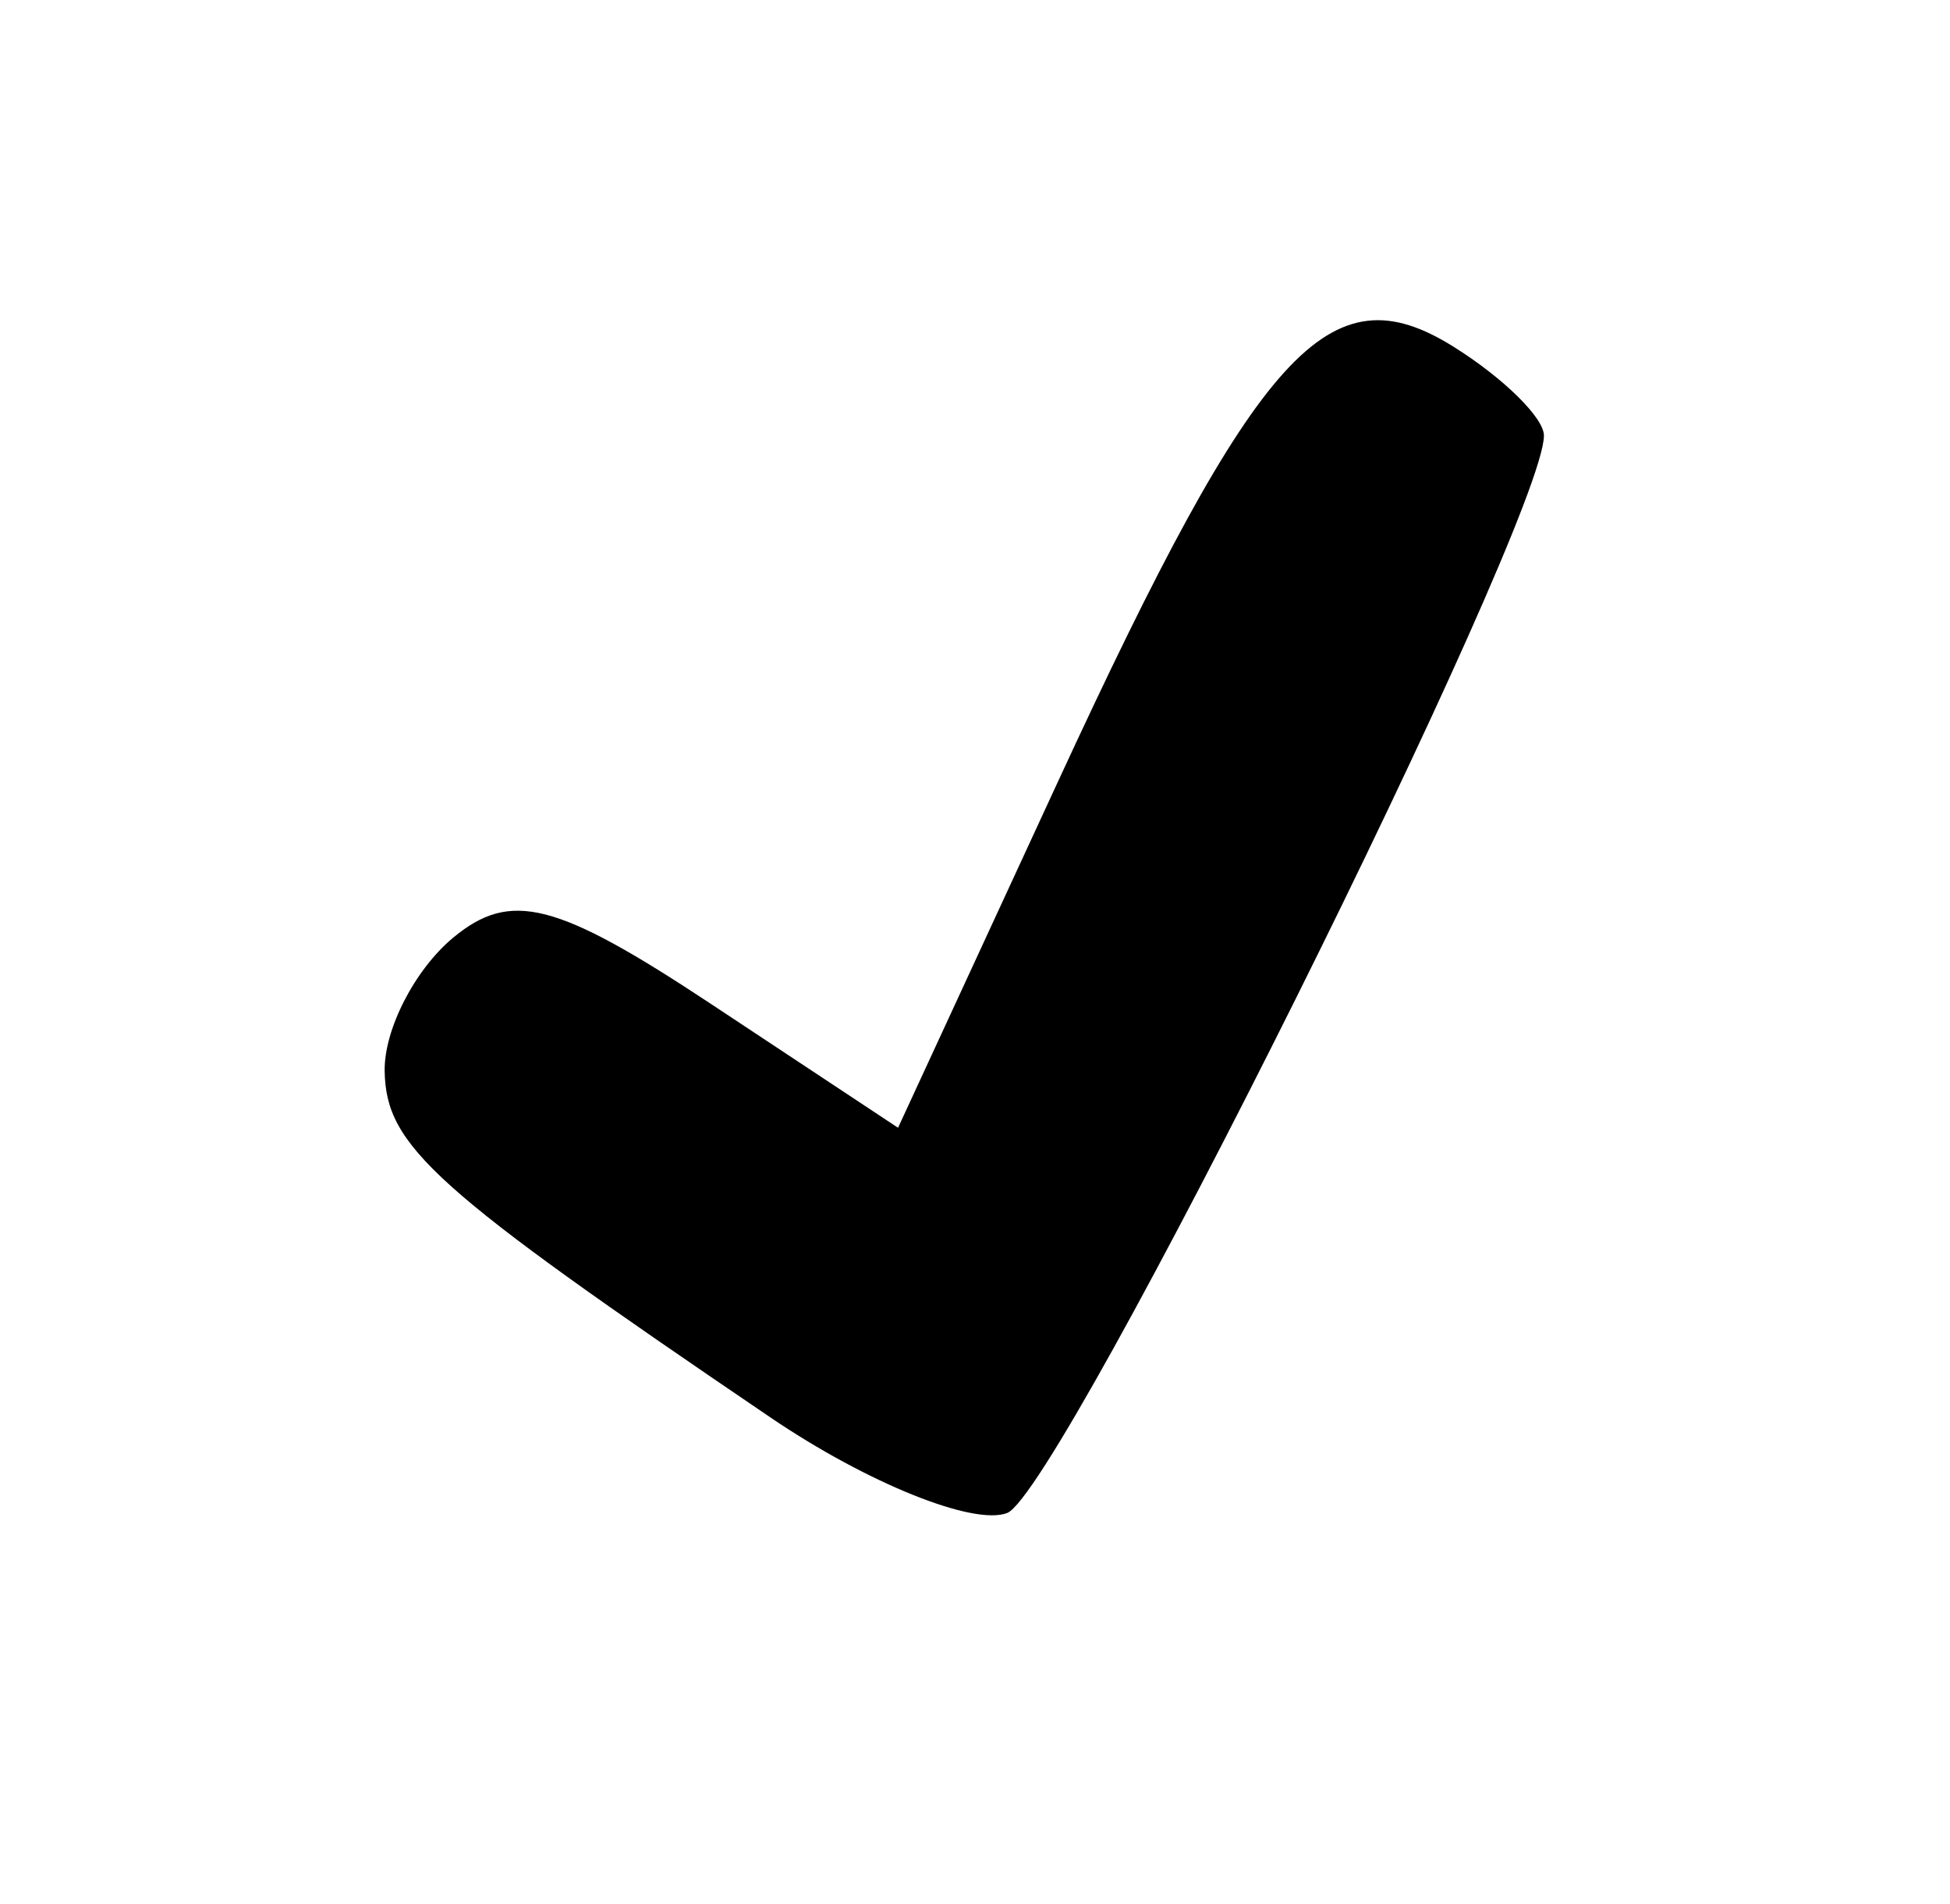
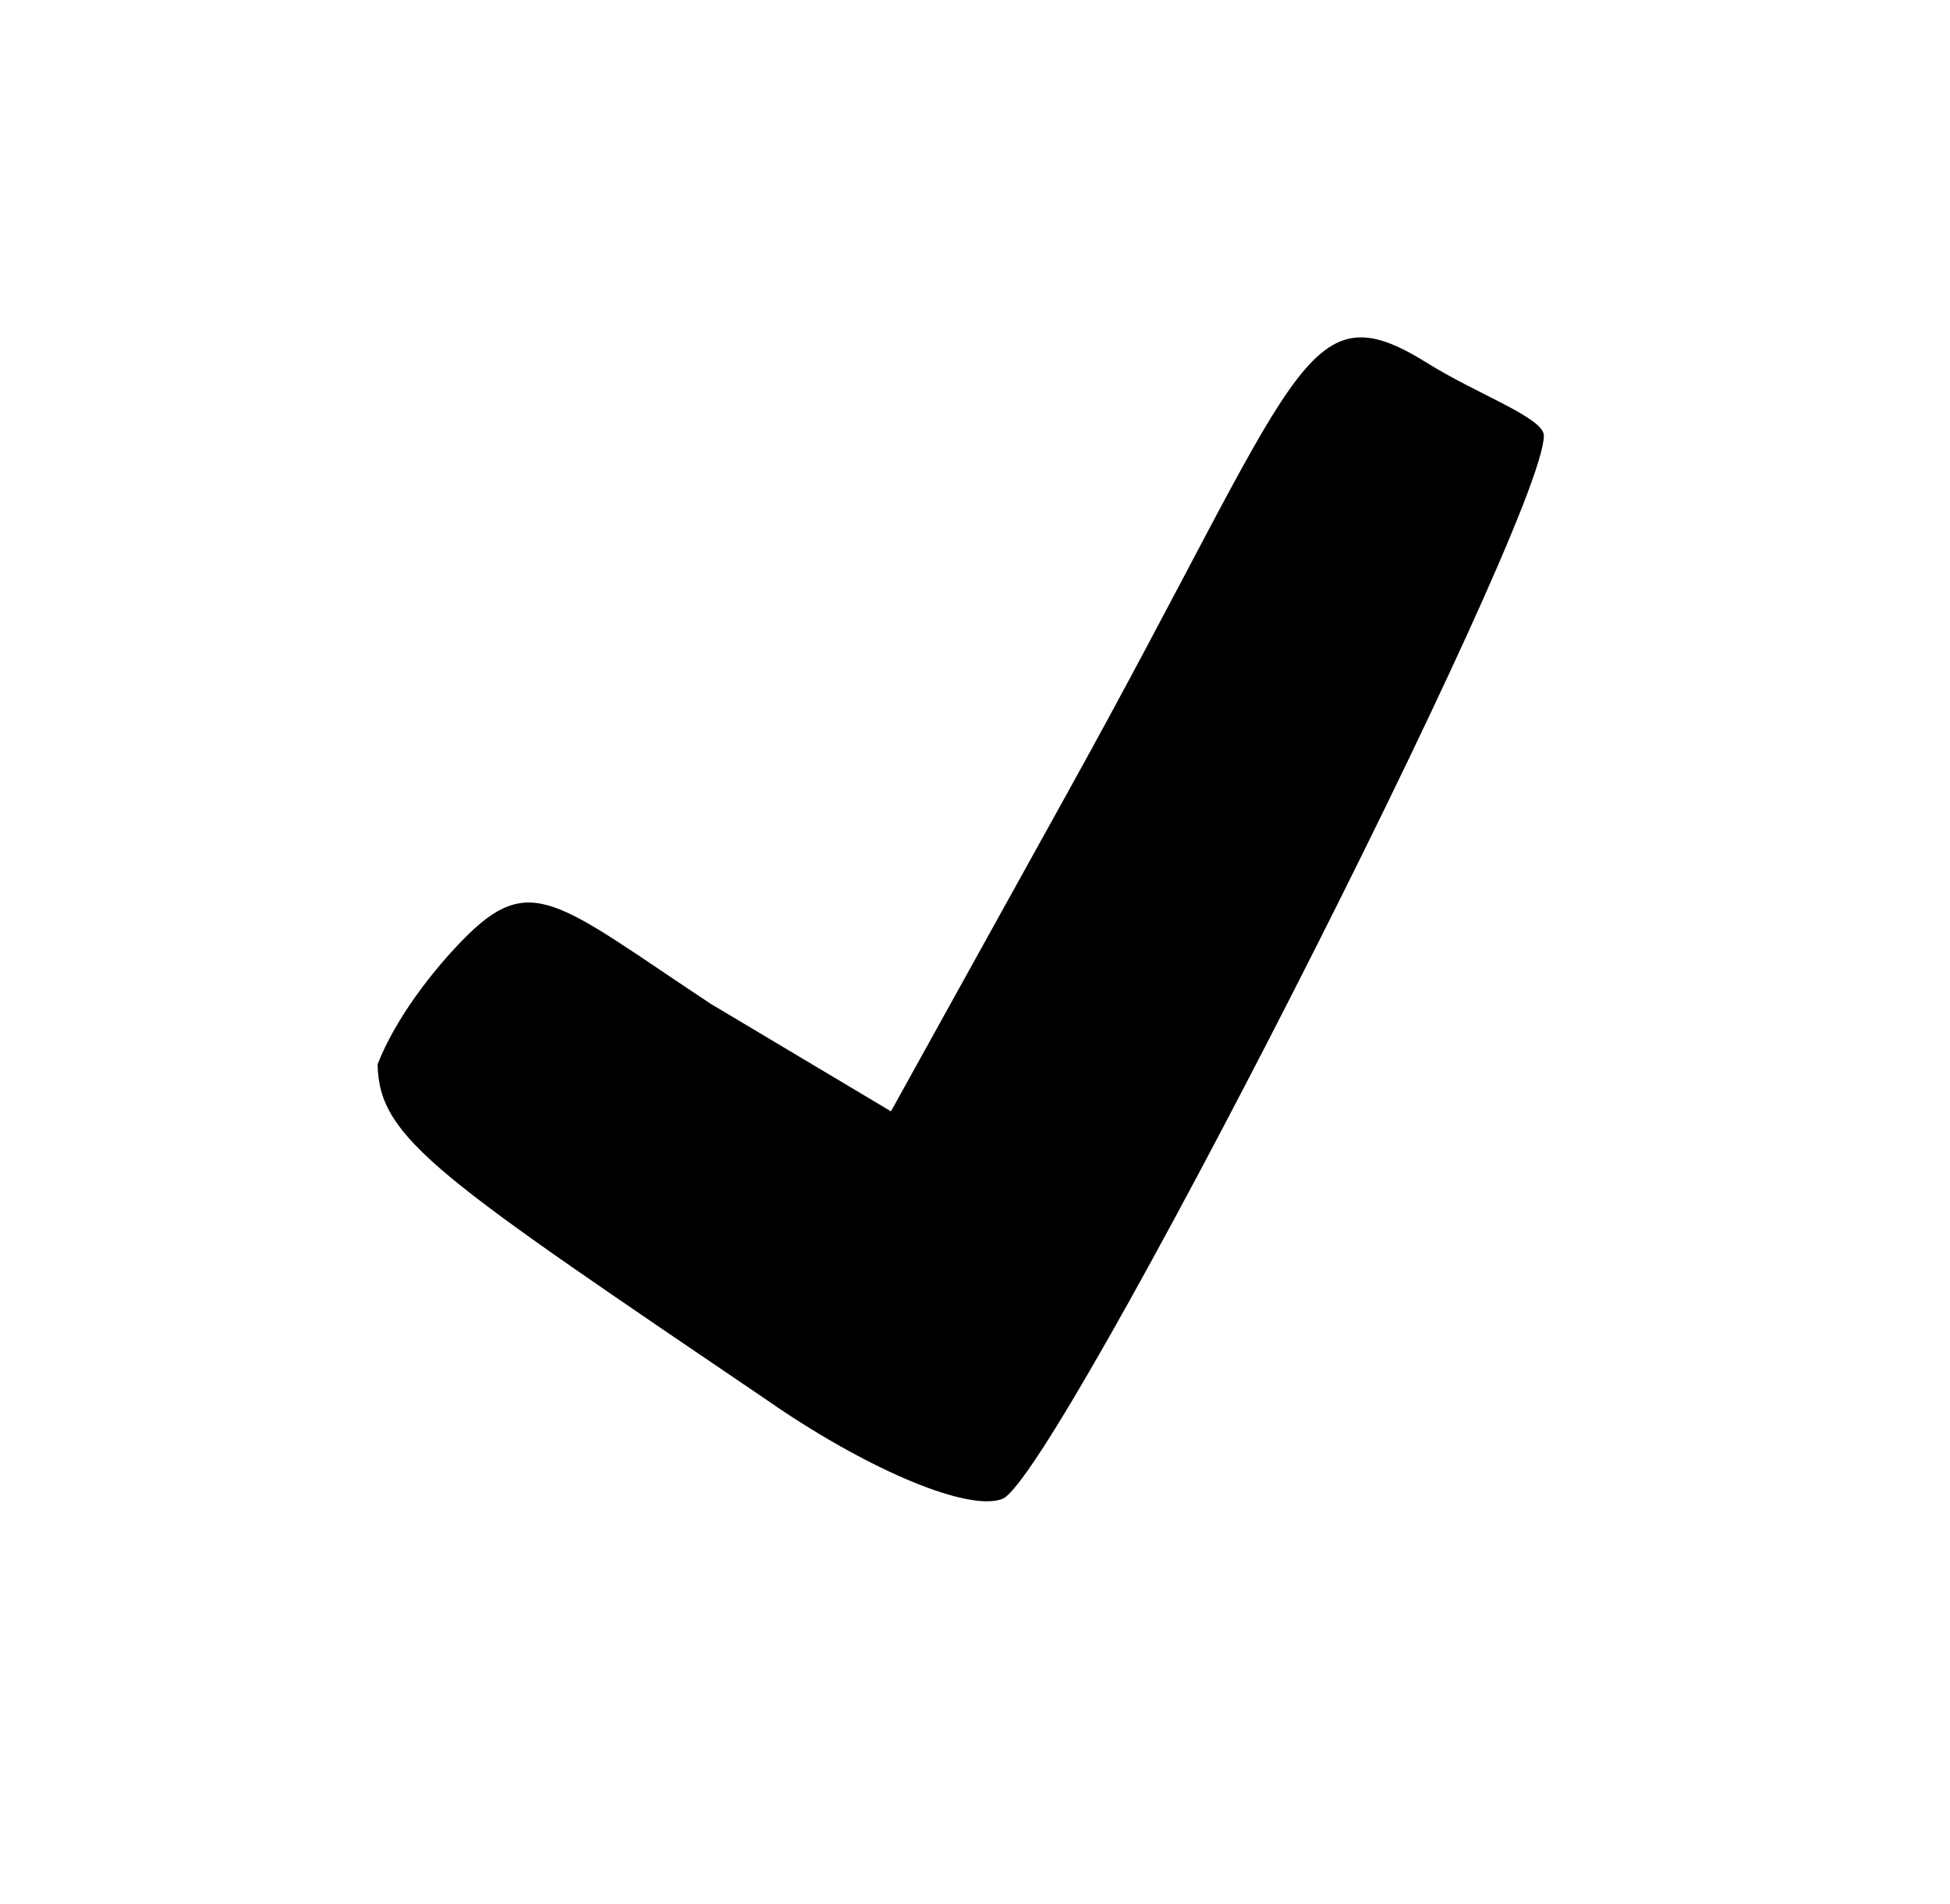
<svg xmlns="http://www.w3.org/2000/svg" version="1.1" id="svg1507" width="33.6" height="32.8" viewBox="0 0 33.6 32.8">
  <defs id="defs1511" />
-   <path style="fill:#000000;stroke-width:0.8" d="M 13.276,24.424 C 7.464,20.48 6.653,19.753 6.628,18.46 c -0.014,-0.716 0.517,-1.752 1.18,-2.303 0.991,-0.822 1.782,-0.619 4.436,1.137 l 3.23,2.138 2.76,-5.974 c 3.456,-7.48 4.673,-8.819 6.808,-7.486 0.858,0.536 1.561,1.226 1.561,1.533 0,1.493 -8.329,18.212 -9.249,18.565 -0.581,0.223 -2.416,-0.518 -4.078,-1.646 z" id="path1517" />
+   <path style="fill:#000000;stroke-width:0.8" d="M 13.357,24.221 C 7.545,20.277 6.531,19.631 6.506,18.339 6.817,17.541 7.457,16.725 7.971,16.198 9.149,14.991 9.591,15.539 12.244,17.295 l 3.108,1.854 3.085,-5.568 c 3.993,-7.207 4.024,-8.656 6.158,-7.324 0.858,0.536 2.007,0.942 2.007,1.249 0,1.493 -8.411,17.969 -9.33,18.321 -0.581,0.223 -2.254,-0.477 -3.916,-1.605 z" id="path1517" />
</svg>
